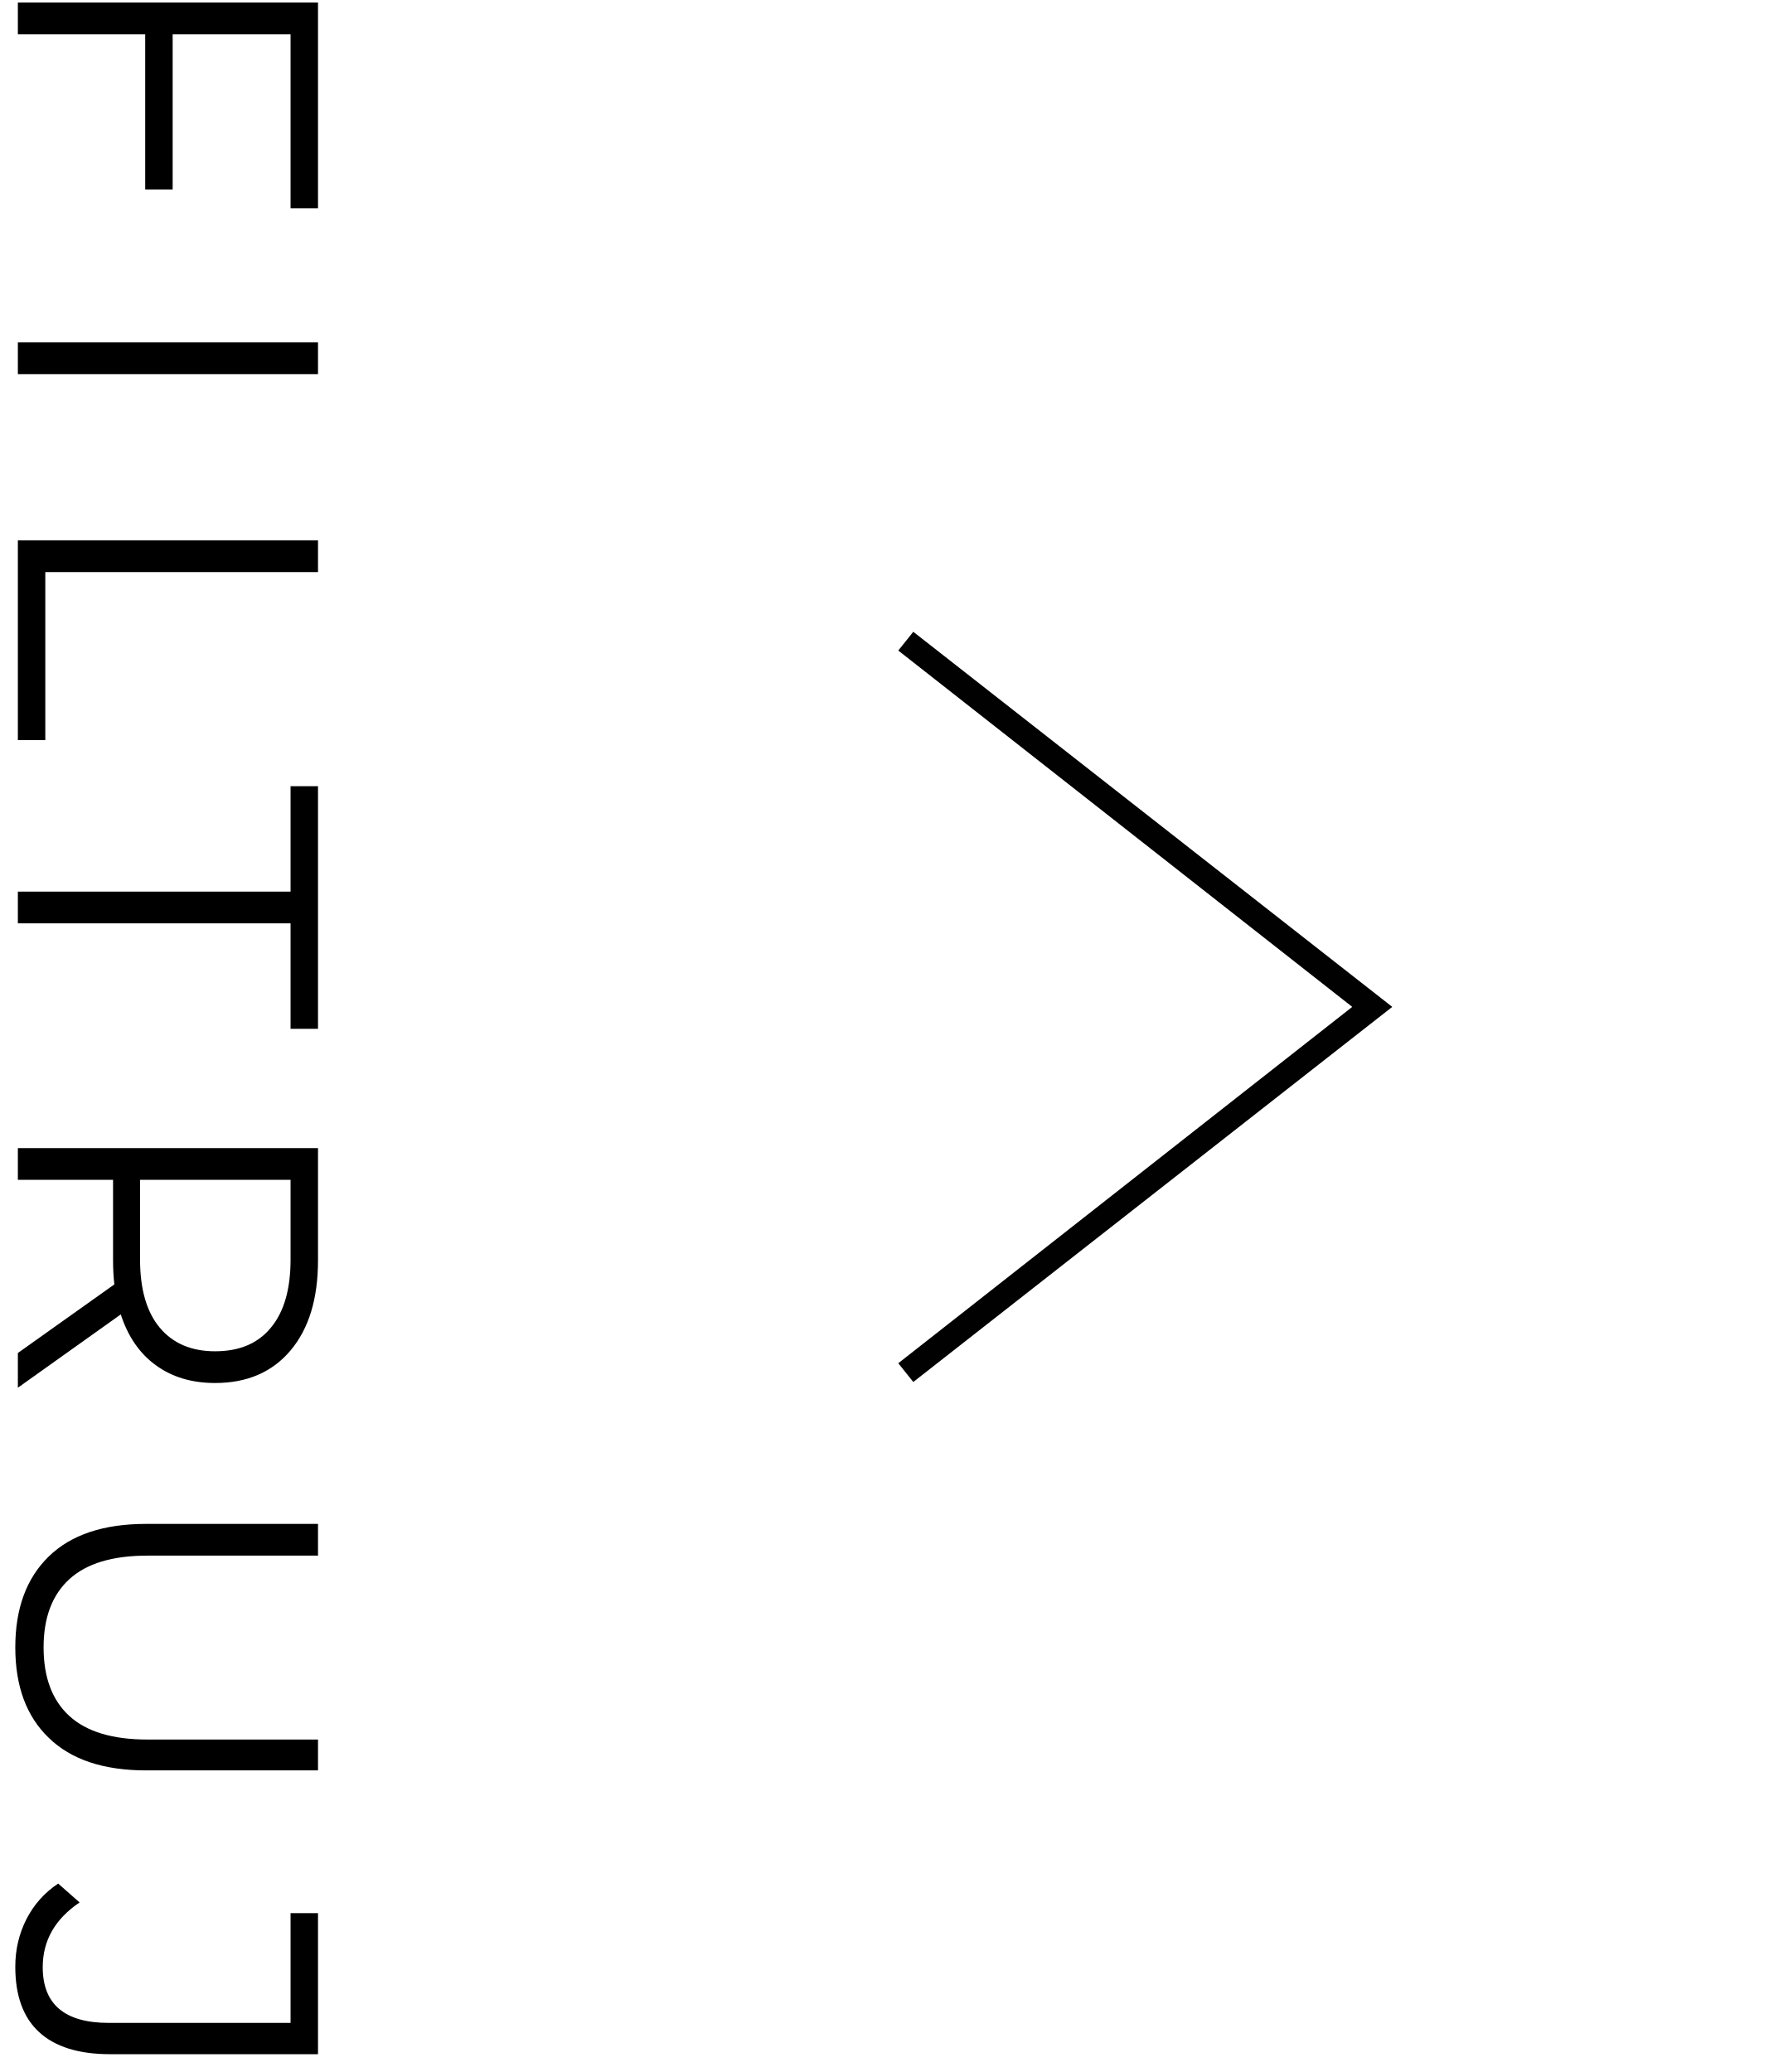
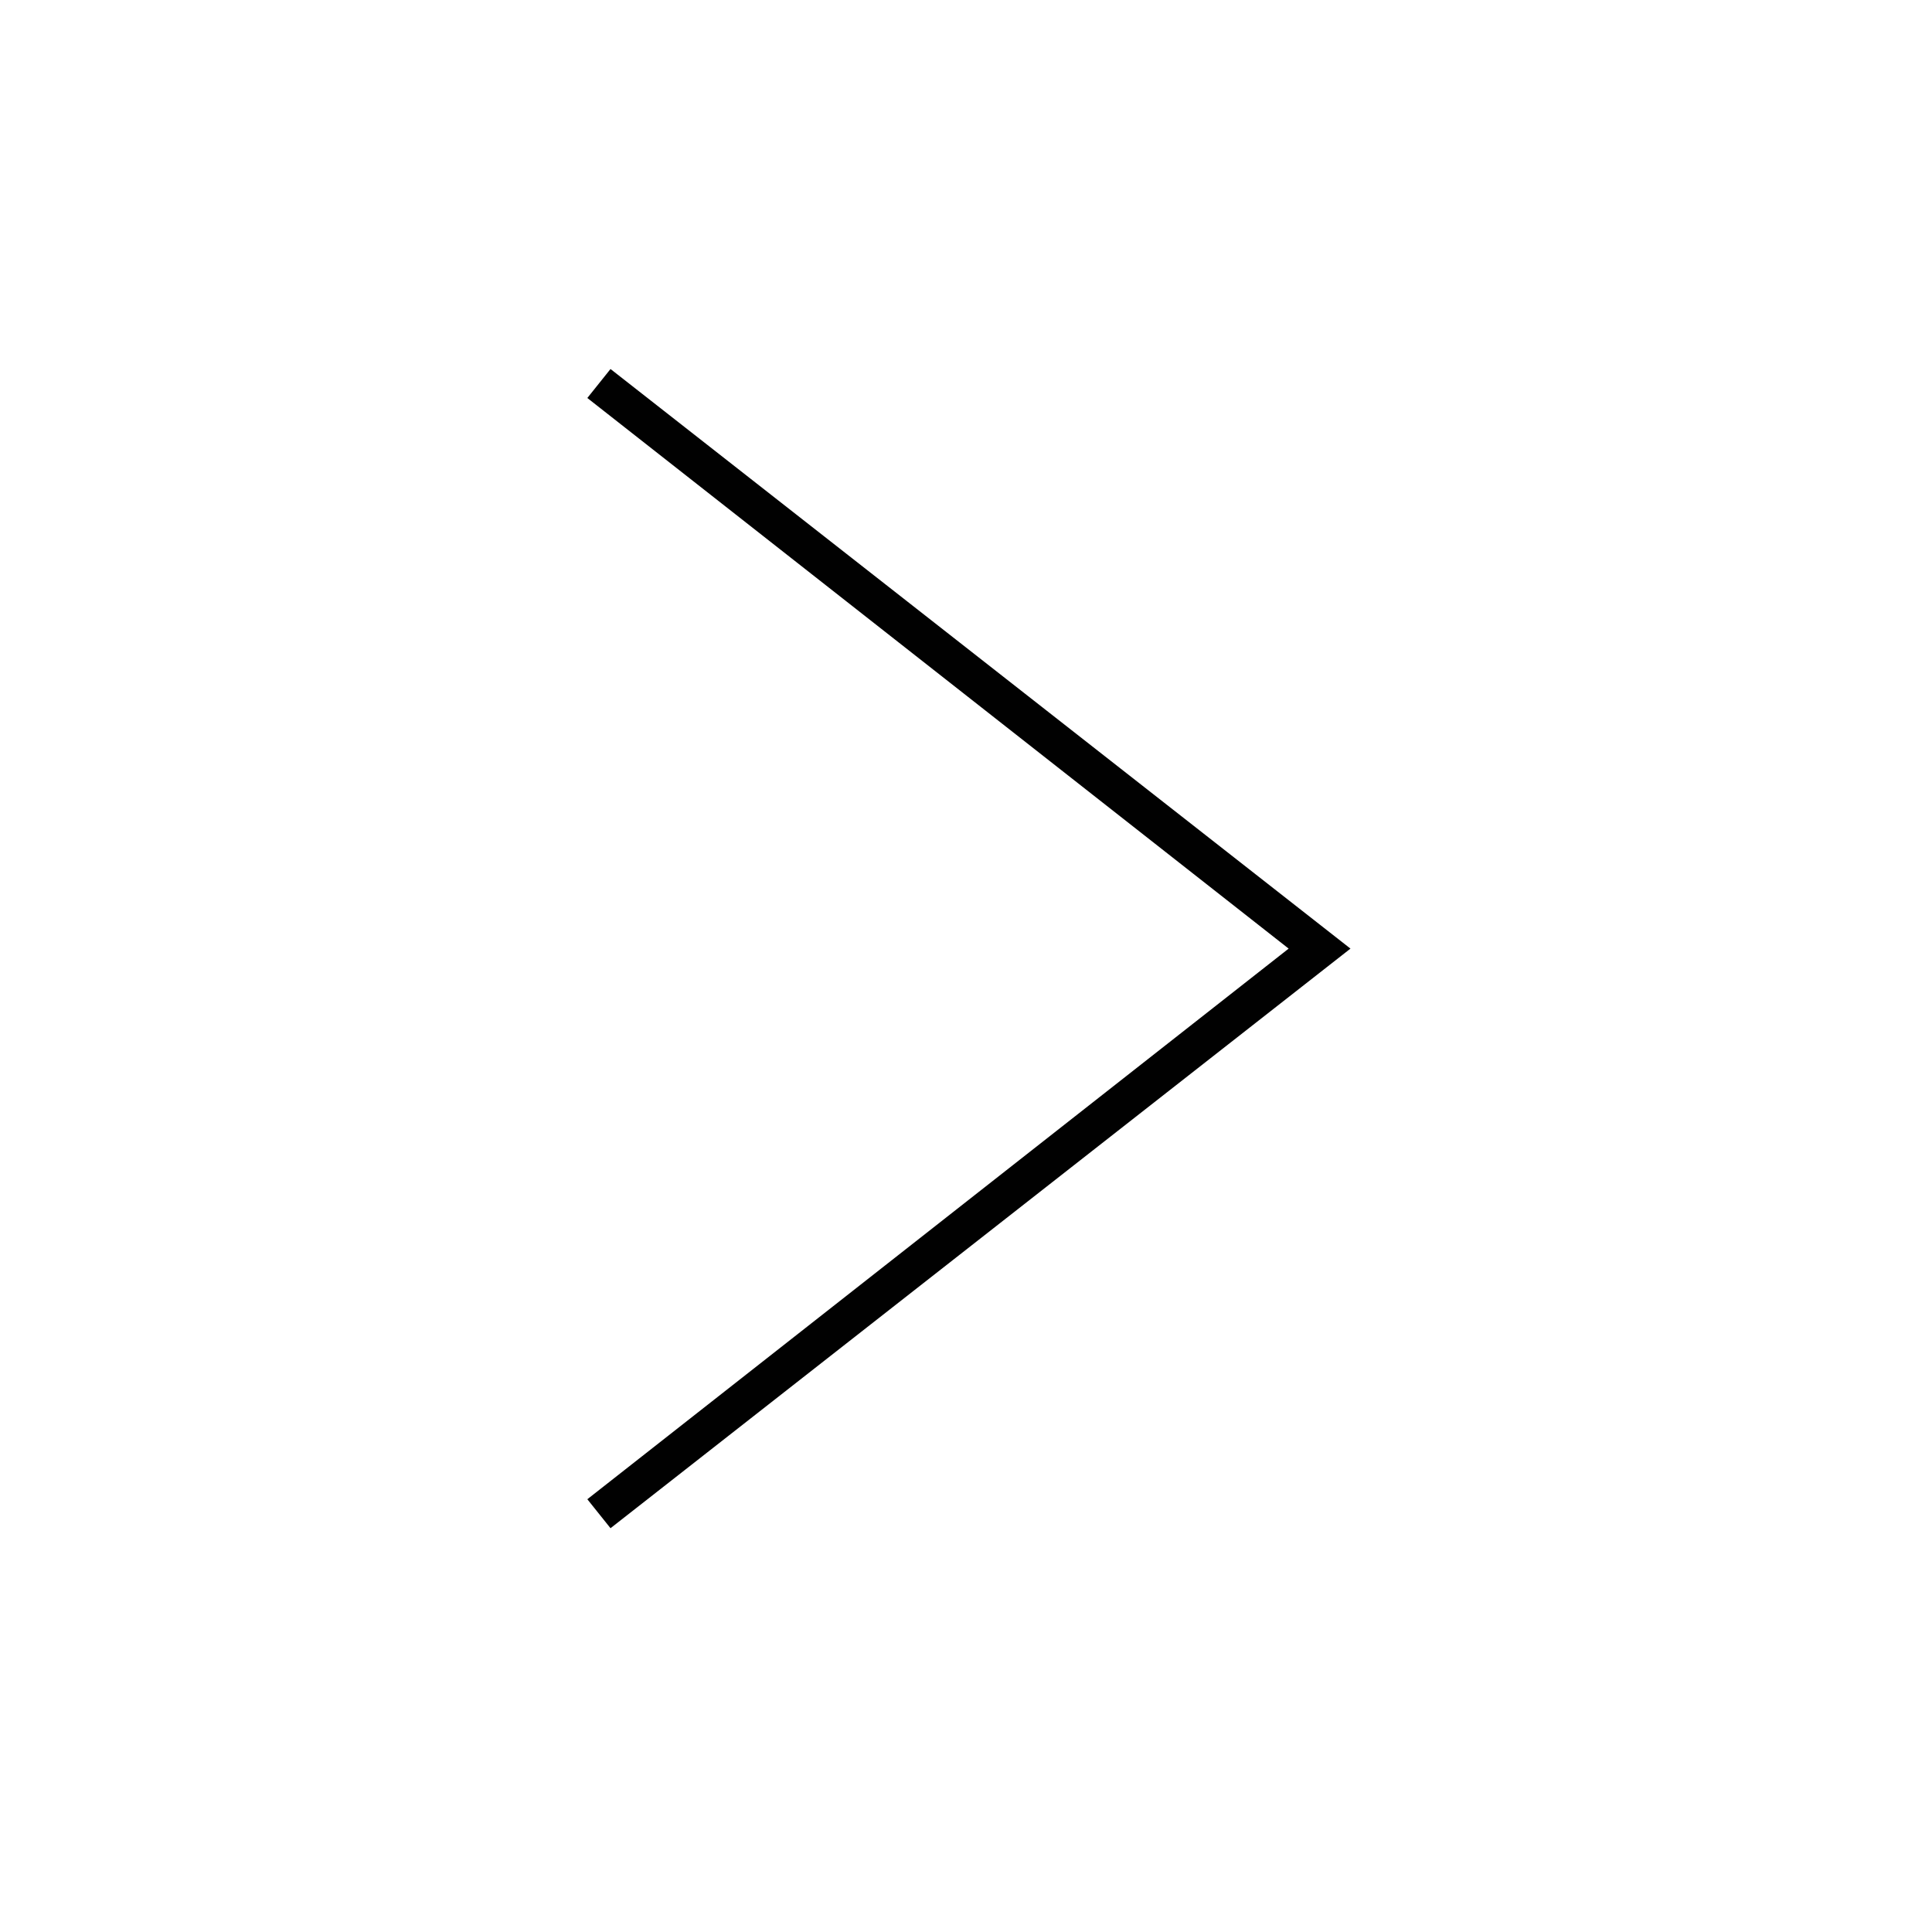
- <svg xmlns="http://www.w3.org/2000/svg" width="99" height="116" viewBox="0 0 99 116" fill="none">
-   <path d="M16.264 1.918H9.664L9.664 10.606H8.128L8.128 1.918H1V0.142H17.8L17.8 11.662H16.264L16.264 1.918ZM17.8 19.169V20.945H1V19.169H17.8ZM17.8 30.252V32.028H2.536V41.435H1V30.252H17.8ZM16.264 49.918V44.014H17.8V57.598H16.264V51.694H1V49.918H16.264ZM1 75.747L6.4 71.907C6.352 71.475 6.328 71.027 6.328 70.563V66.051H1V64.275H17.8V70.563C17.8 72.707 17.288 74.387 16.264 75.603C15.24 76.819 13.832 77.427 12.04 77.427C10.728 77.427 9.616 77.091 8.704 76.419C7.808 75.763 7.16 74.819 6.76 73.587L1 77.691V75.747ZM7.84 70.515C7.84 72.179 8.208 73.451 8.944 74.331C9.68 75.211 10.712 75.651 12.04 75.651C13.4 75.651 14.44 75.211 15.16 74.331C15.896 73.451 16.264 72.179 16.264 70.515V66.051H7.84V70.515ZM0.856 92.227C0.856 90.051 1.48 88.355 2.728 87.139C3.976 85.923 5.792 85.315 8.176 85.315H17.8V87.091H8.248C6.296 87.091 4.84 87.531 3.88 88.411C2.92 89.291 2.44 90.563 2.44 92.227C2.44 93.907 2.92 95.187 3.88 96.067C4.84 96.947 6.296 97.387 8.248 97.387H17.8V99.115H8.176C5.792 99.115 3.976 98.507 2.728 97.291C1.48 96.091 0.856 94.403 0.856 92.227ZM0.856 110.107C0.856 109.147 1.064 108.259 1.48 107.443C1.896 106.627 2.488 105.963 3.256 105.451L4.456 106.507C3.08 107.435 2.392 108.643 2.392 110.131C2.392 112.211 3.624 113.251 6.088 113.251H16.264V107.107H17.8V115.003H6.16C4.4 115.003 3.072 114.587 2.176 113.755C1.296 112.939 0.856 111.723 0.856 110.107Z" fill="black" />
-   <path d="M50.28 36.42L75.69 56.37L50.28 76.32L51.12 77.37L77.93 56.37L51.12 35.37L50.28 36.42Z" fill="#010101" />
+ <svg xmlns="http://www.w3.org/2000/svg" width="70" height="70" viewBox="0 0 70 70" fill="none">
+   <path d="M21.28 14.42L46.69 34.37L21.28 54.32L22.12 55.37L48.93 34.37L22.12 13.37L21.28 14.42Z" fill="#010101" />
</svg>
